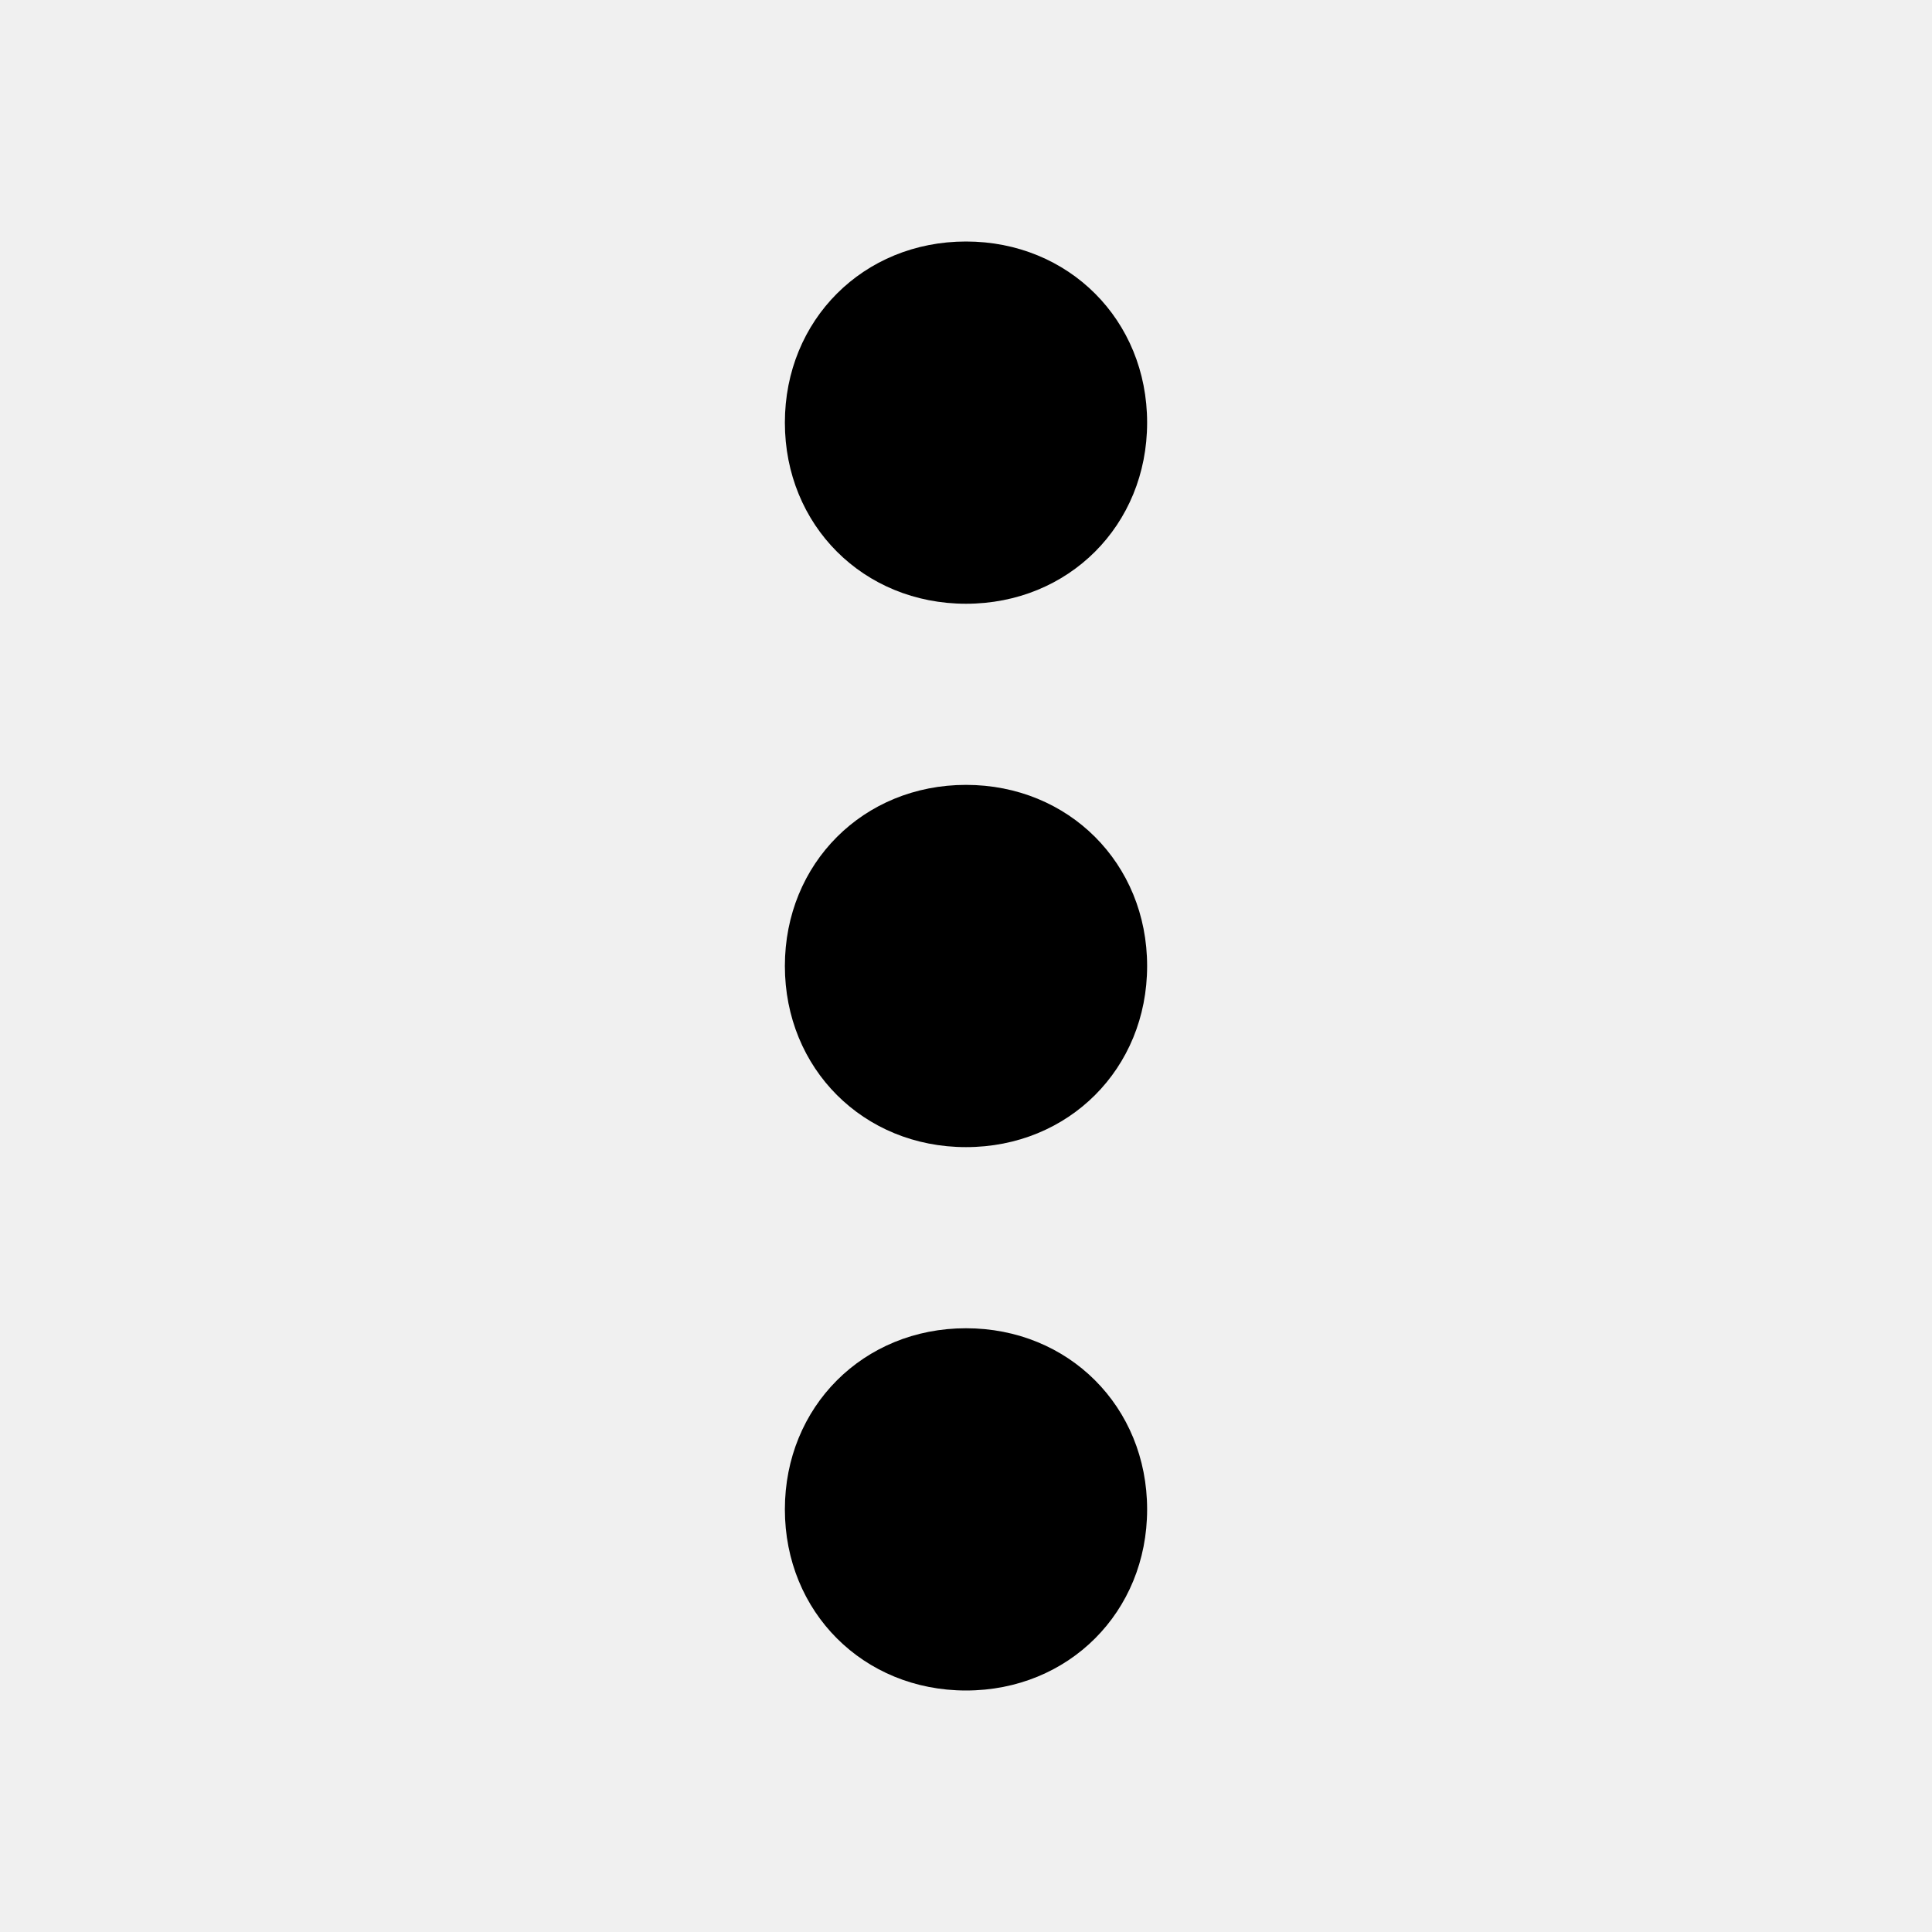
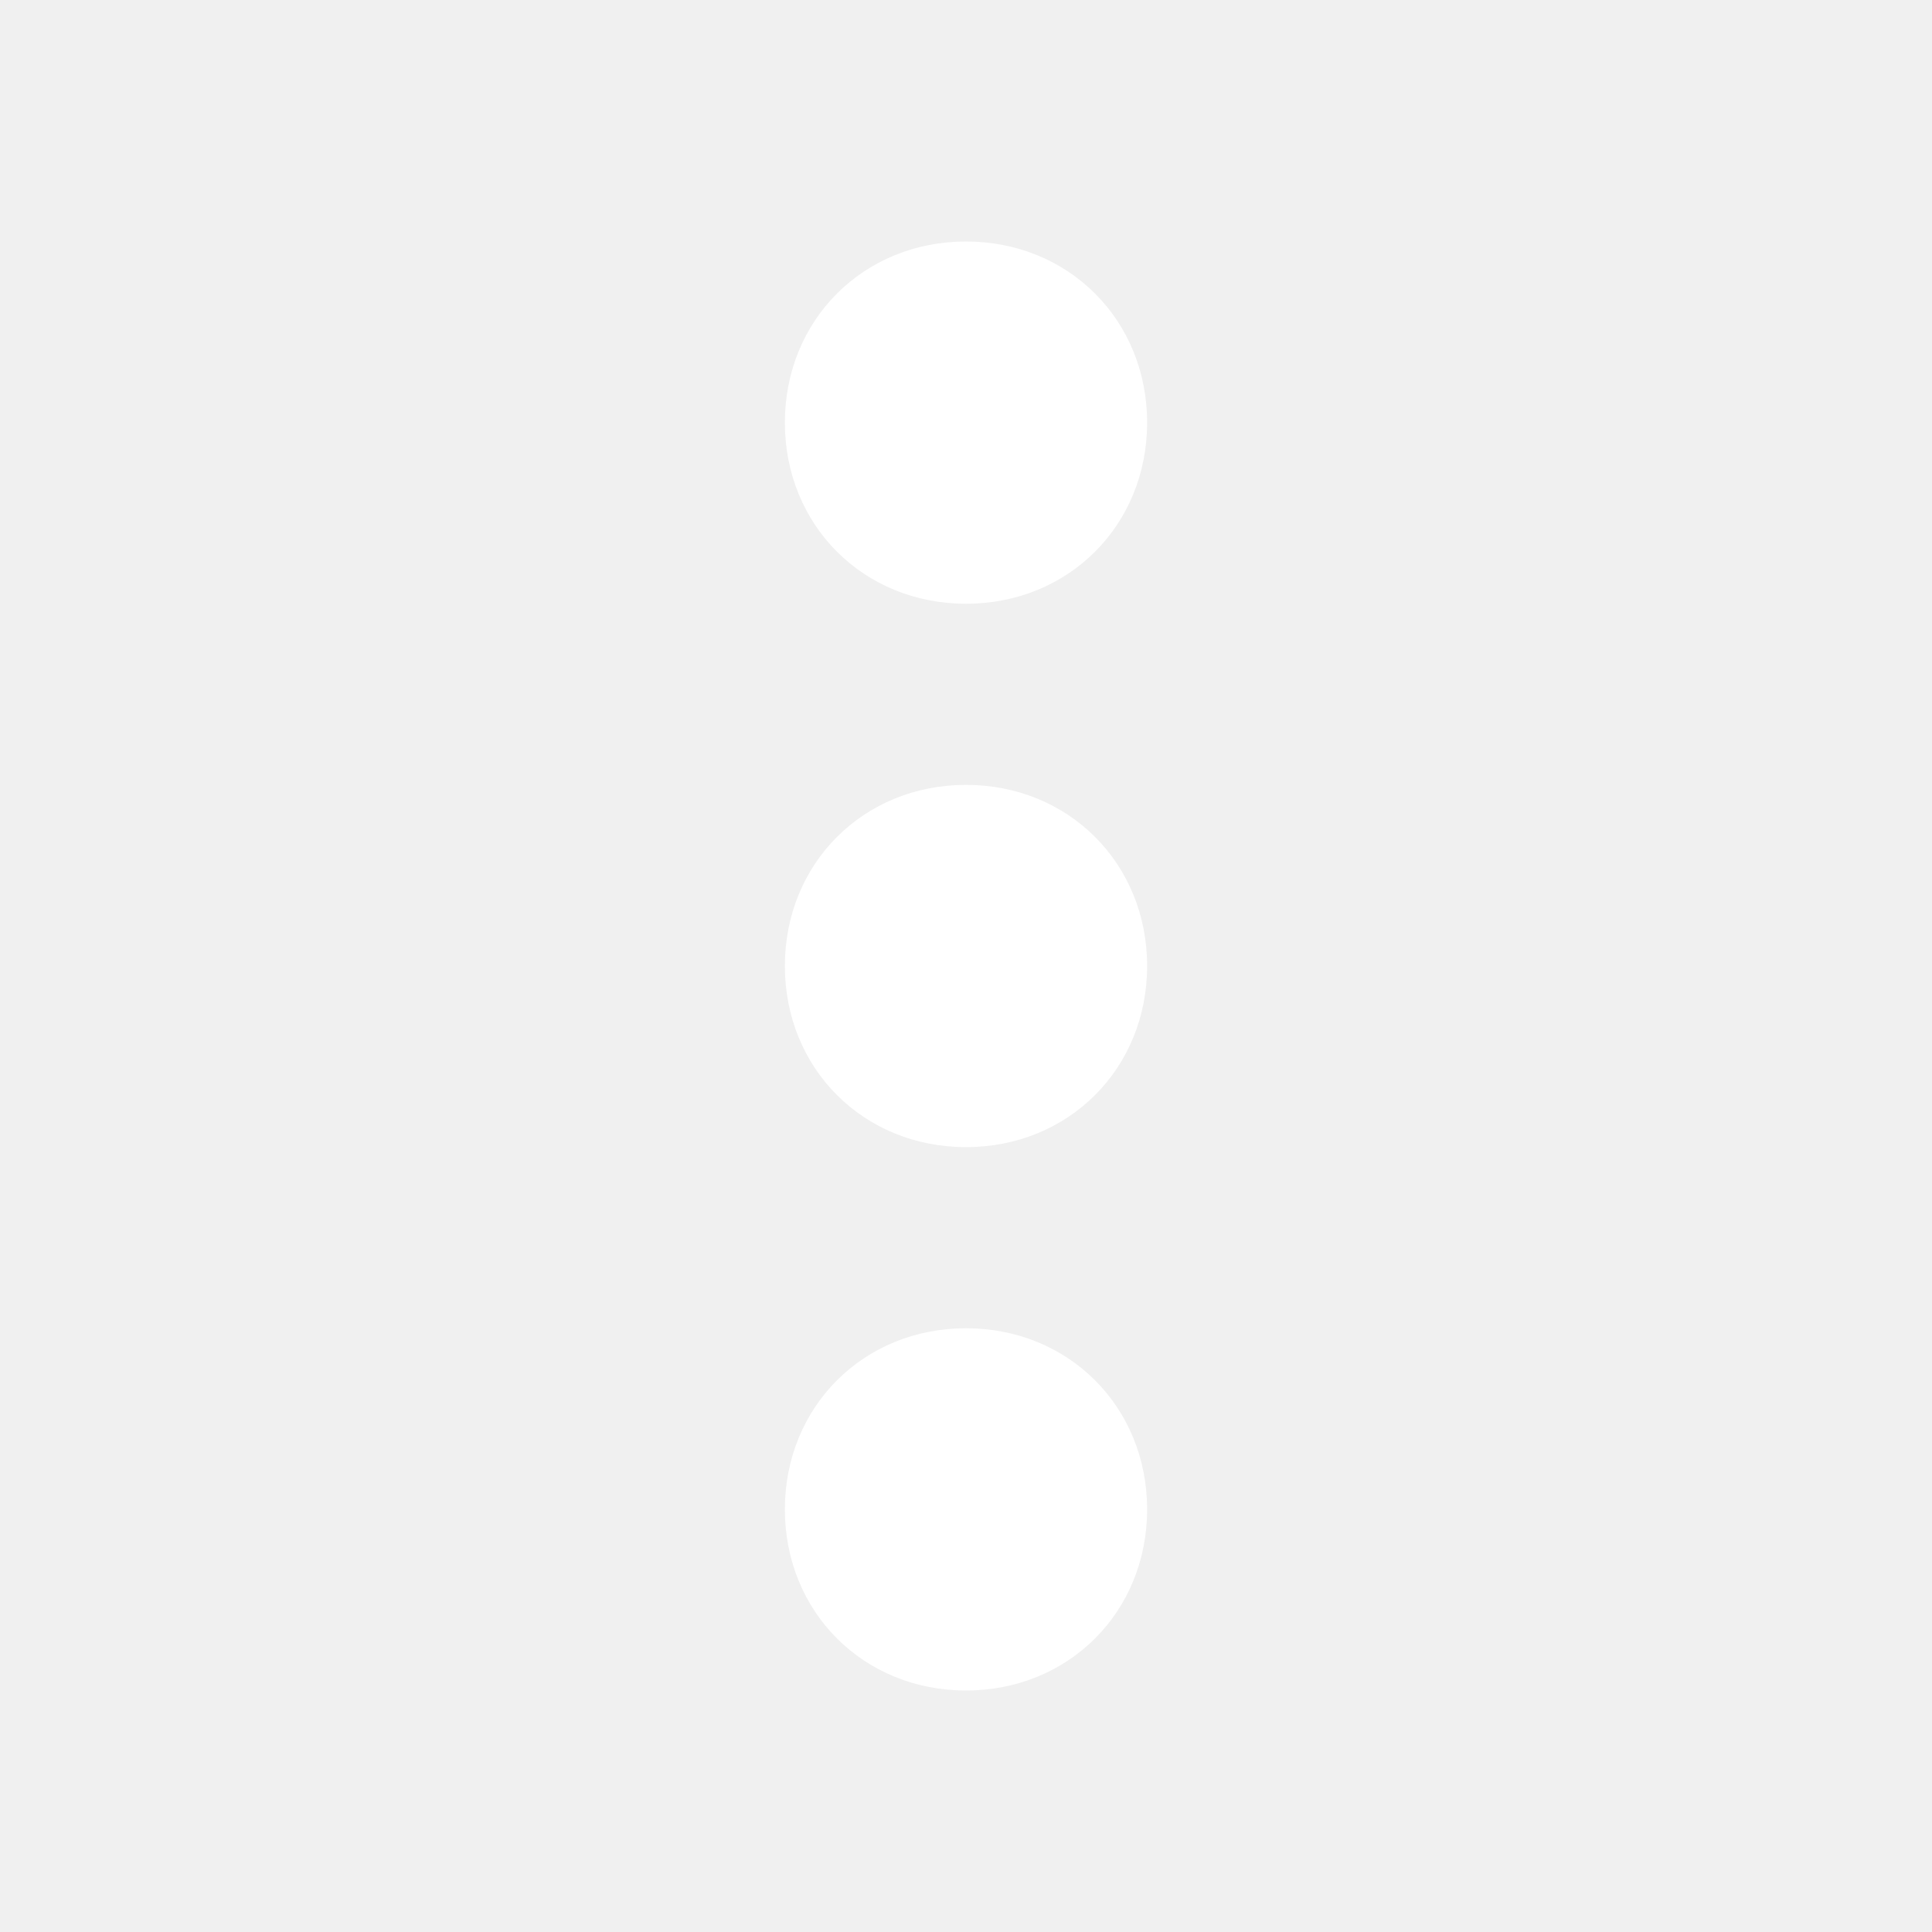
- <svg xmlns="http://www.w3.org/2000/svg" version="1.1" id="Icons" x="0px" y="0px" viewBox="0 0 32 32" style="enable-background:new 0 0 32 32;" xml:space="preserve">
+ <svg xmlns="http://www.w3.org/2000/svg" version="1.1" id="Icons" x="0px" y="0px" viewBox="0 0 32 32" style="enable-background:new 0 0 32 32;" xml:space="preserve" fill="#fff">
  <g>
    <path d="M16,10c1.7,0,3-1.3,3-3s-1.3-3-3-3s-3,1.3-3,3S14.3,10,16,10z" />
    <path d="M16,13c-1.7,0-3,1.3-3,3s1.3,3,3,3s3-1.3,3-3S17.7,13,16,13z" />
    <path d="M16,22c-1.7,0-3,1.3-3,3s1.3,3,3,3s3-1.3,3-3S17.7,22,16,22z" />
  </g>
</svg>
